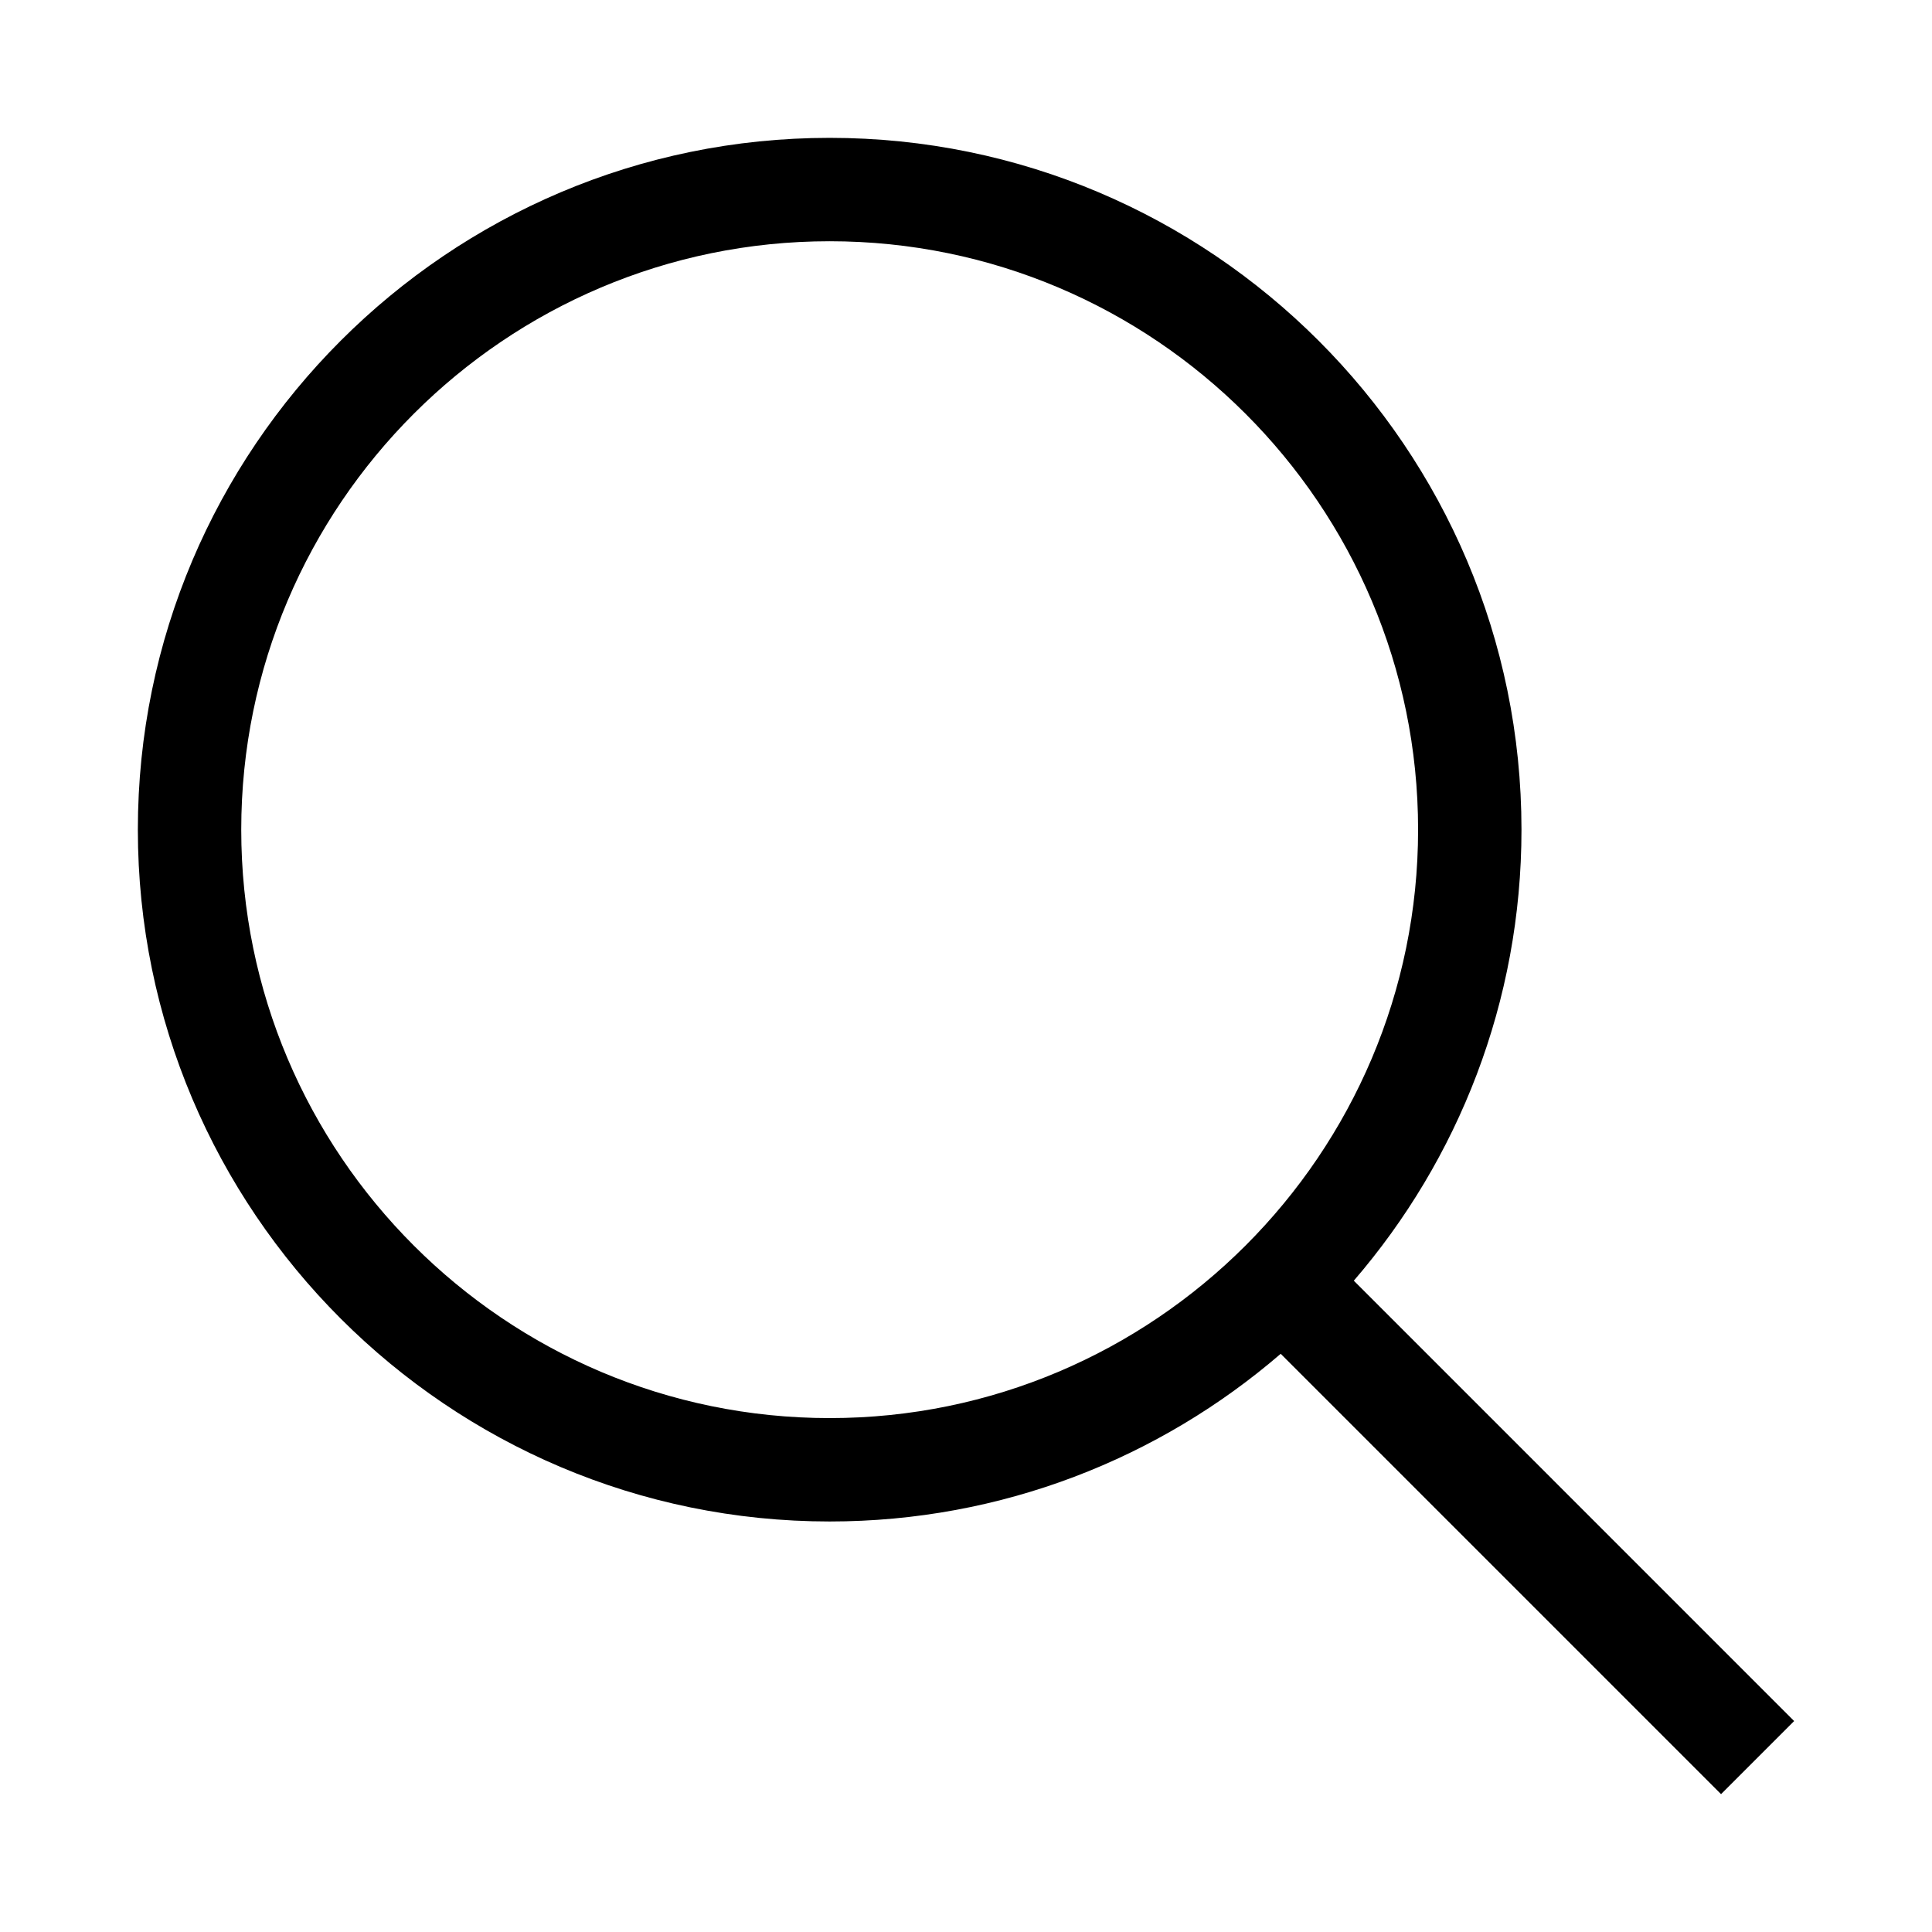
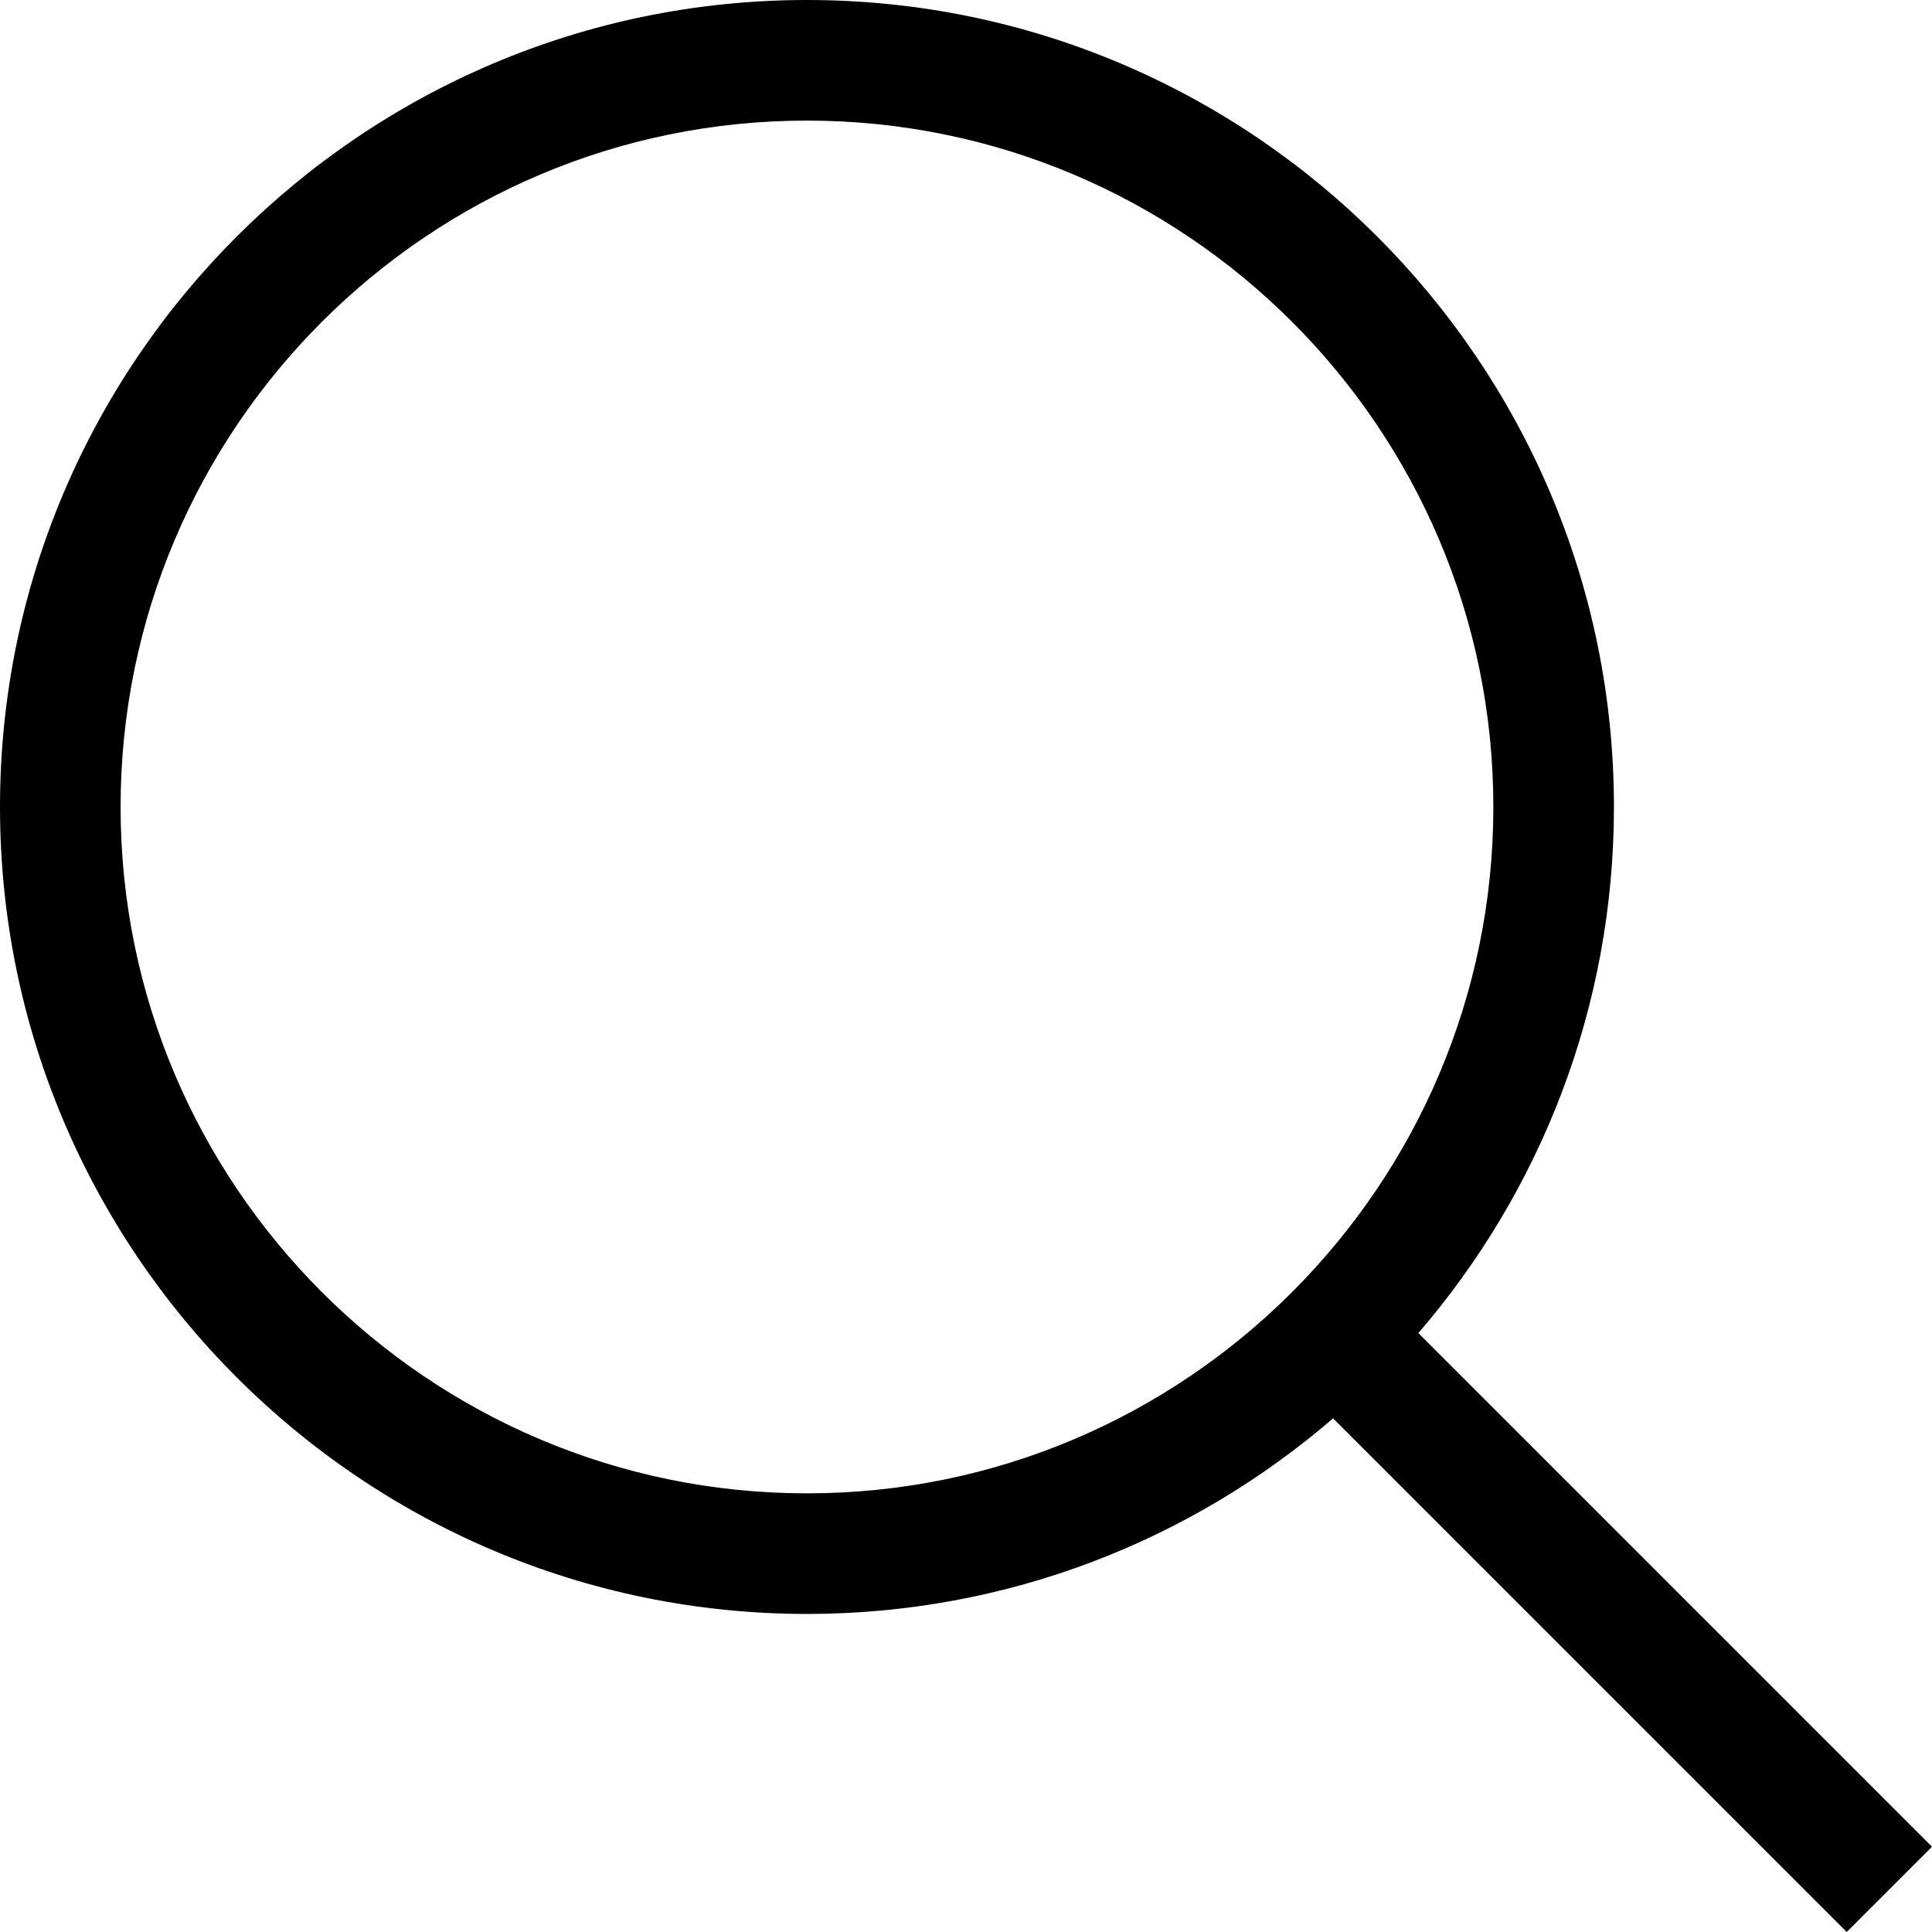
- <svg xmlns="http://www.w3.org/2000/svg" viewBox="-40 -40 560.606 560.606" fill="currentColor">
+ <svg xmlns="http://www.w3.org/2000/svg" viewBox="0 0 480.606 480.606" fill="currentColor">
  <path d="M480.606,459.394L352.832,331.619c30.306-35.168,48.654-80.918,48.654-130.876C401.485,90.053,311.433,0,200.743,0 S0,90.053,0,200.743s90.053,200.743,200.743,200.743c49.958,0,95.708-18.348,130.876-48.654l127.775,127.775L480.606,459.394z M30,200.743C30,106.595,106.595,30,200.743,30s170.743,76.595,170.743,170.743s-76.595,170.743-170.743,170.743 S30,294.891,30,200.743z" />
</svg>
